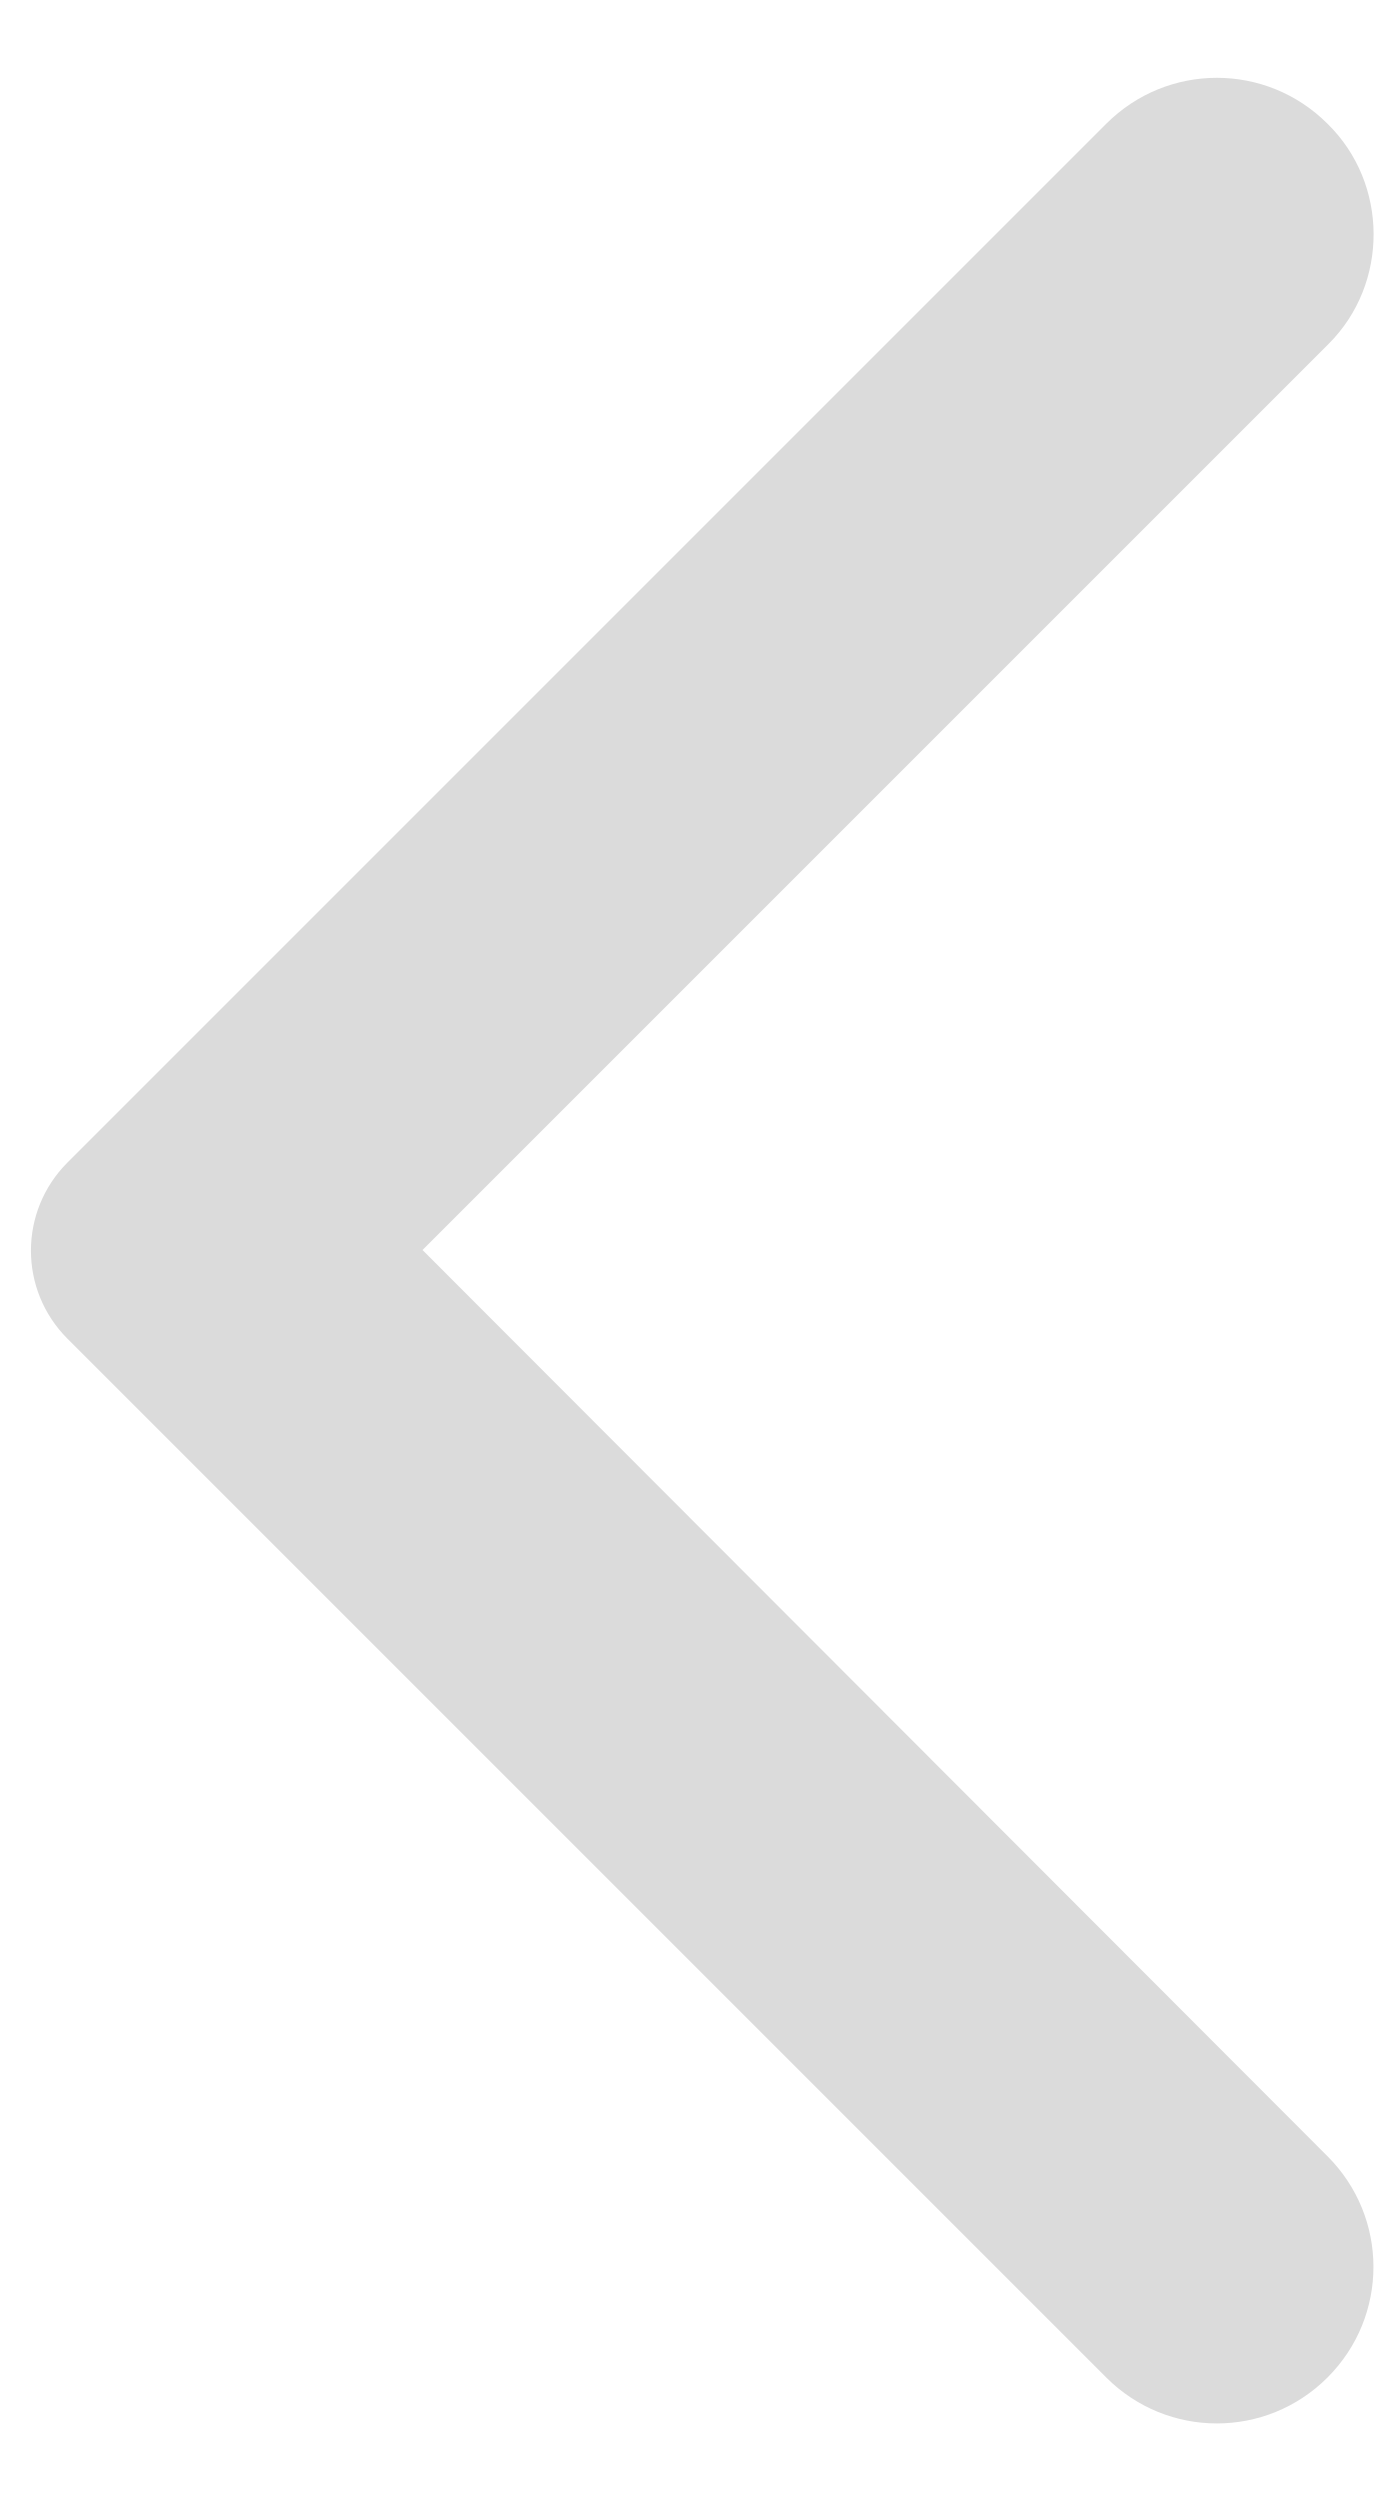
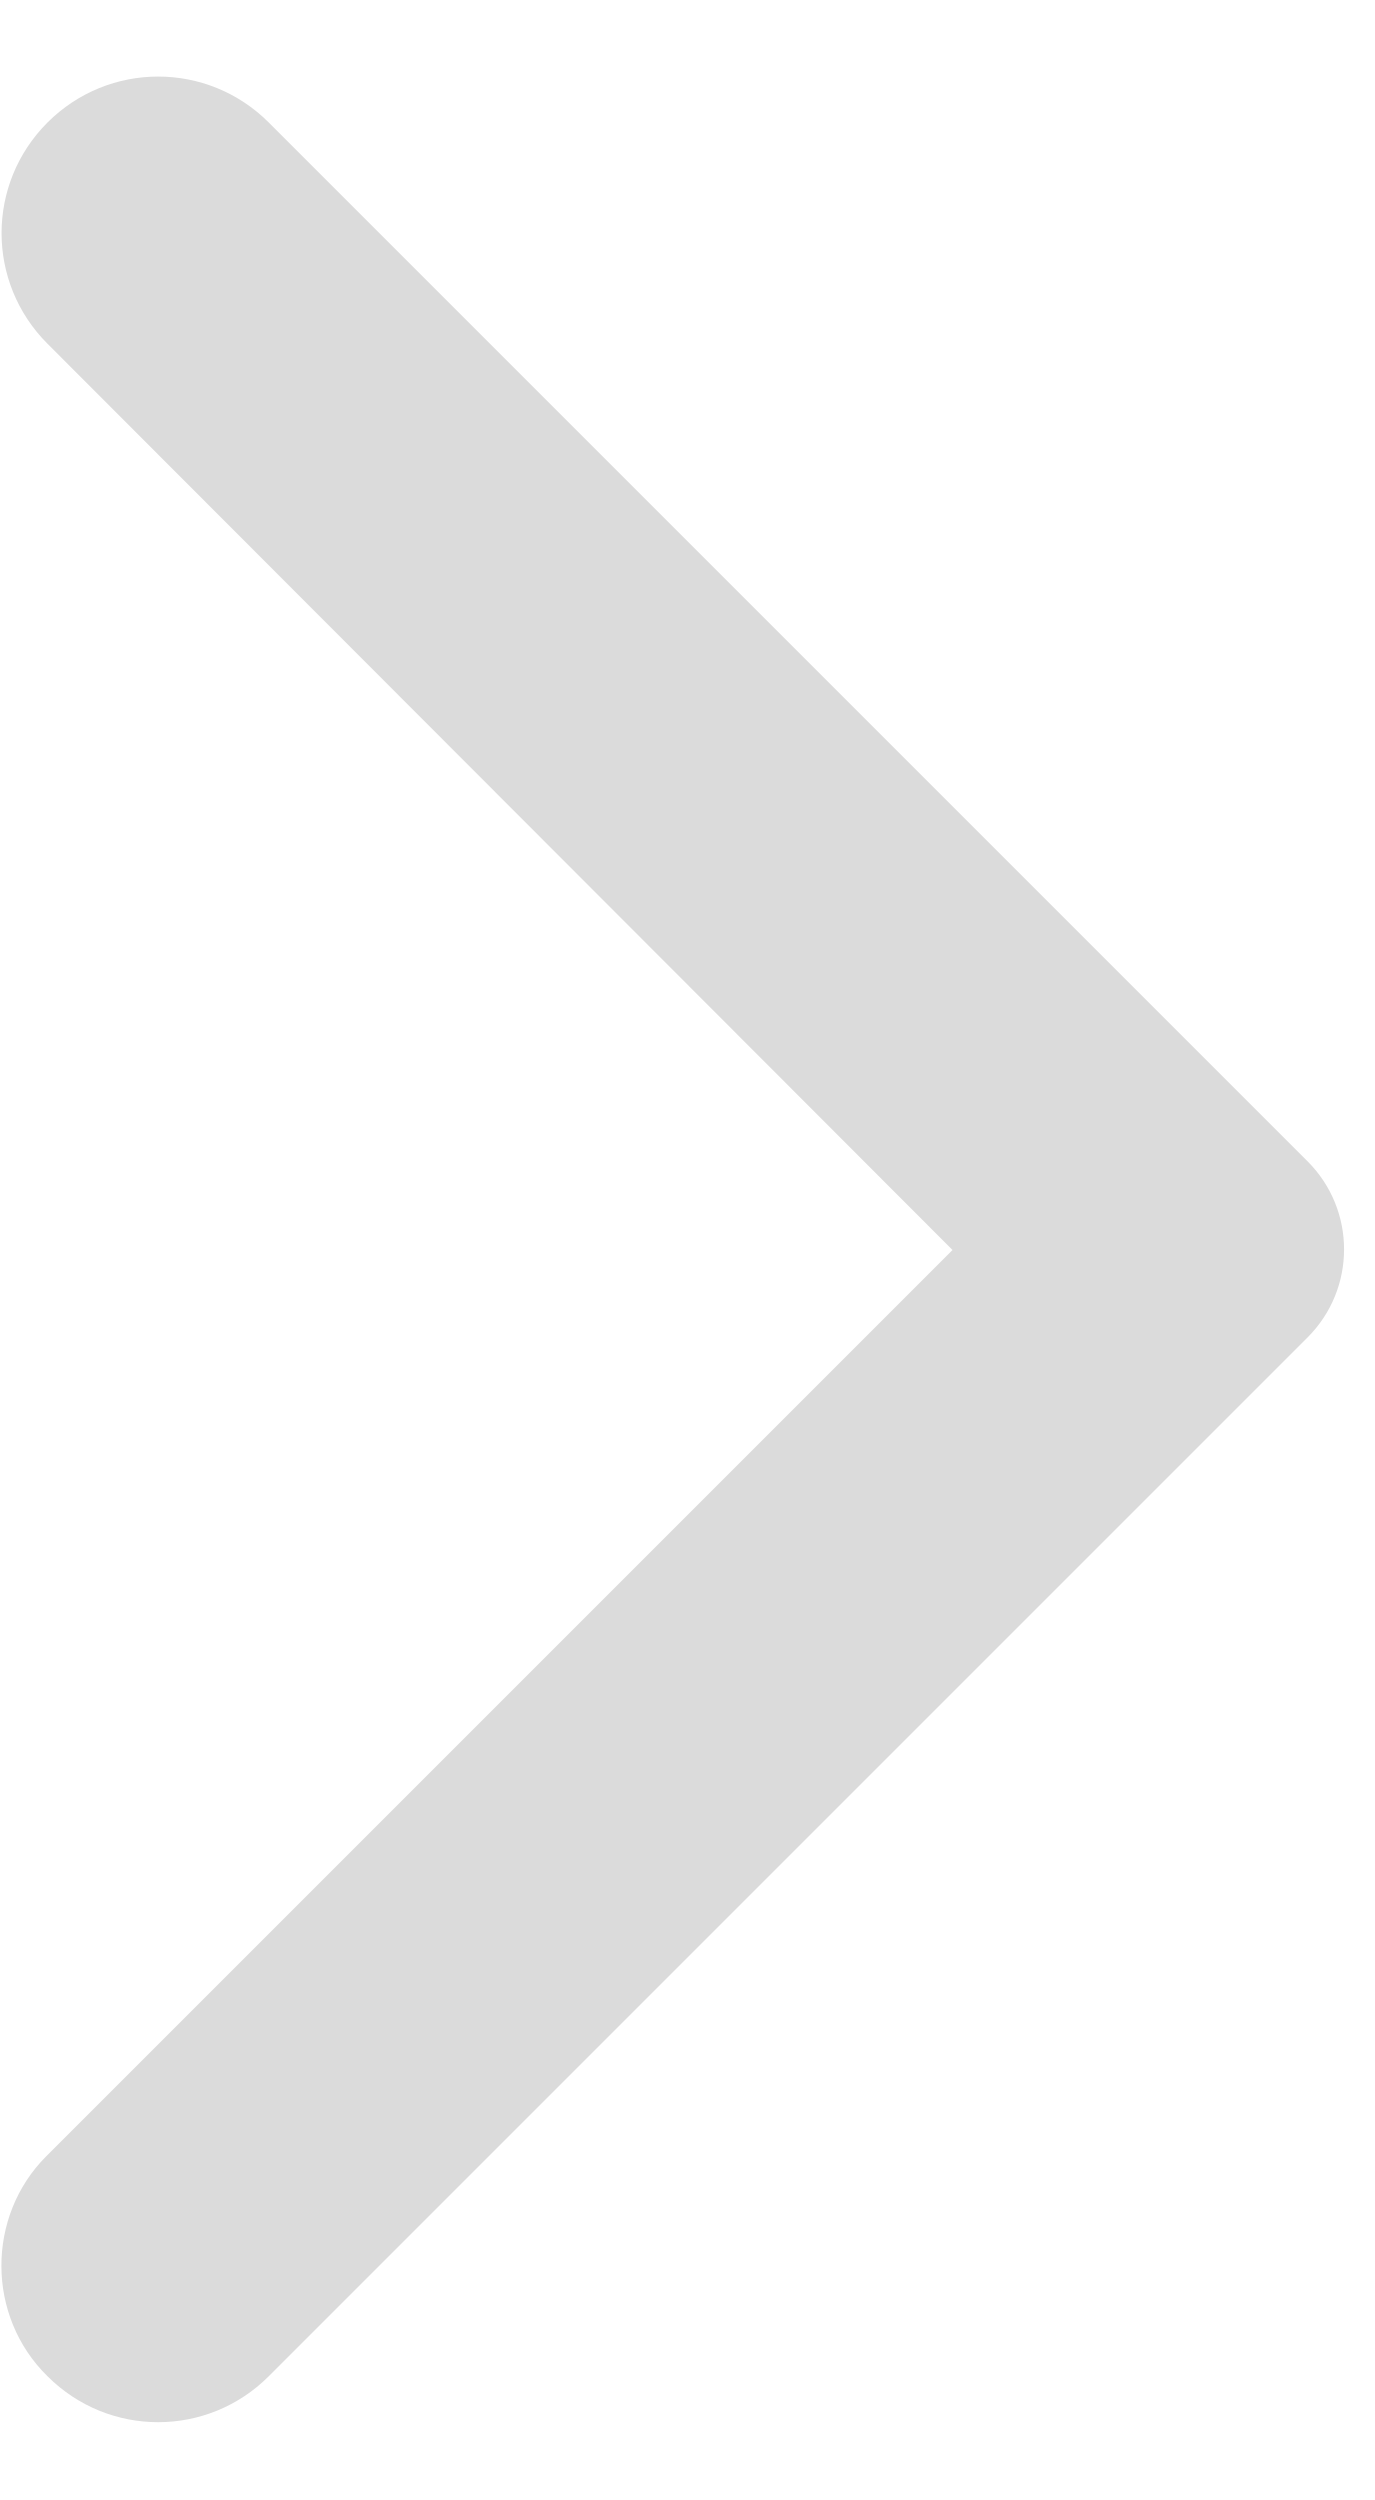
<svg xmlns="http://www.w3.org/2000/svg" width="11px" height="20px" viewBox="0 0 11 20" version="1.1">
  <g id="Icons" stroke="none" stroke-width="1" fill="none" fill-rule="evenodd">
-     <g id="Rounded" transform="translate(-548, -3434)">
+     <g id="Rounded" transform="translate(-345, -3434)">
      <g id="Navigation" transform="translate(100, 3378)">
-         <g id="-Round-/-Navigation-/-arrow_back_ios" transform="translate(442, 54)">
+         <g id="-Round-/-Navigation-/-arrow_forward_ios" transform="translate(238, 54)">
          <g>
-             <polygon id="Path" opacity="0.87" points="0 0 24 0 24 24 0 24" />
-             <path d="M16.62,2.99 C16.13,2.5 15.34,2.5 14.85,2.99 L6.54,11.3 C6.15,11.69 6.15,12.32 6.54,12.71 L14.85,21.02 C15.34,21.51 16.13,21.51 16.62,21.02 C17.11,20.53 17.11,19.74 16.62,19.25 L9.38,12 L16.63,4.75 C17.11,4.27 17.11,3.47 16.62,2.99 Z" id="🔹-Icon-Color" fill="#dbdbdb" />
+             <polygon id="Path" opacity="0.87" points="24 24 0 24 0 0 24 0" />
+             <path d="M7.38,21.01 C7.87,21.5 8.66,21.5 9.15,21.01 L17.46,12.7 C17.85,12.31 17.85,11.68 17.46,11.29 L9.15,2.98 C8.66,2.49 7.87,2.49 7.38,2.98 C6.89,3.47 6.89,4.26 7.38,4.75 L14.62,12 L7.37,19.25 C6.89,19.73 6.89,20.53 7.38,21.01 Z" id="🔹-Icon-Color" fill="#dbdbdb" />
          </g>
        </g>
      </g>
    </g>
  </g>
</svg>
